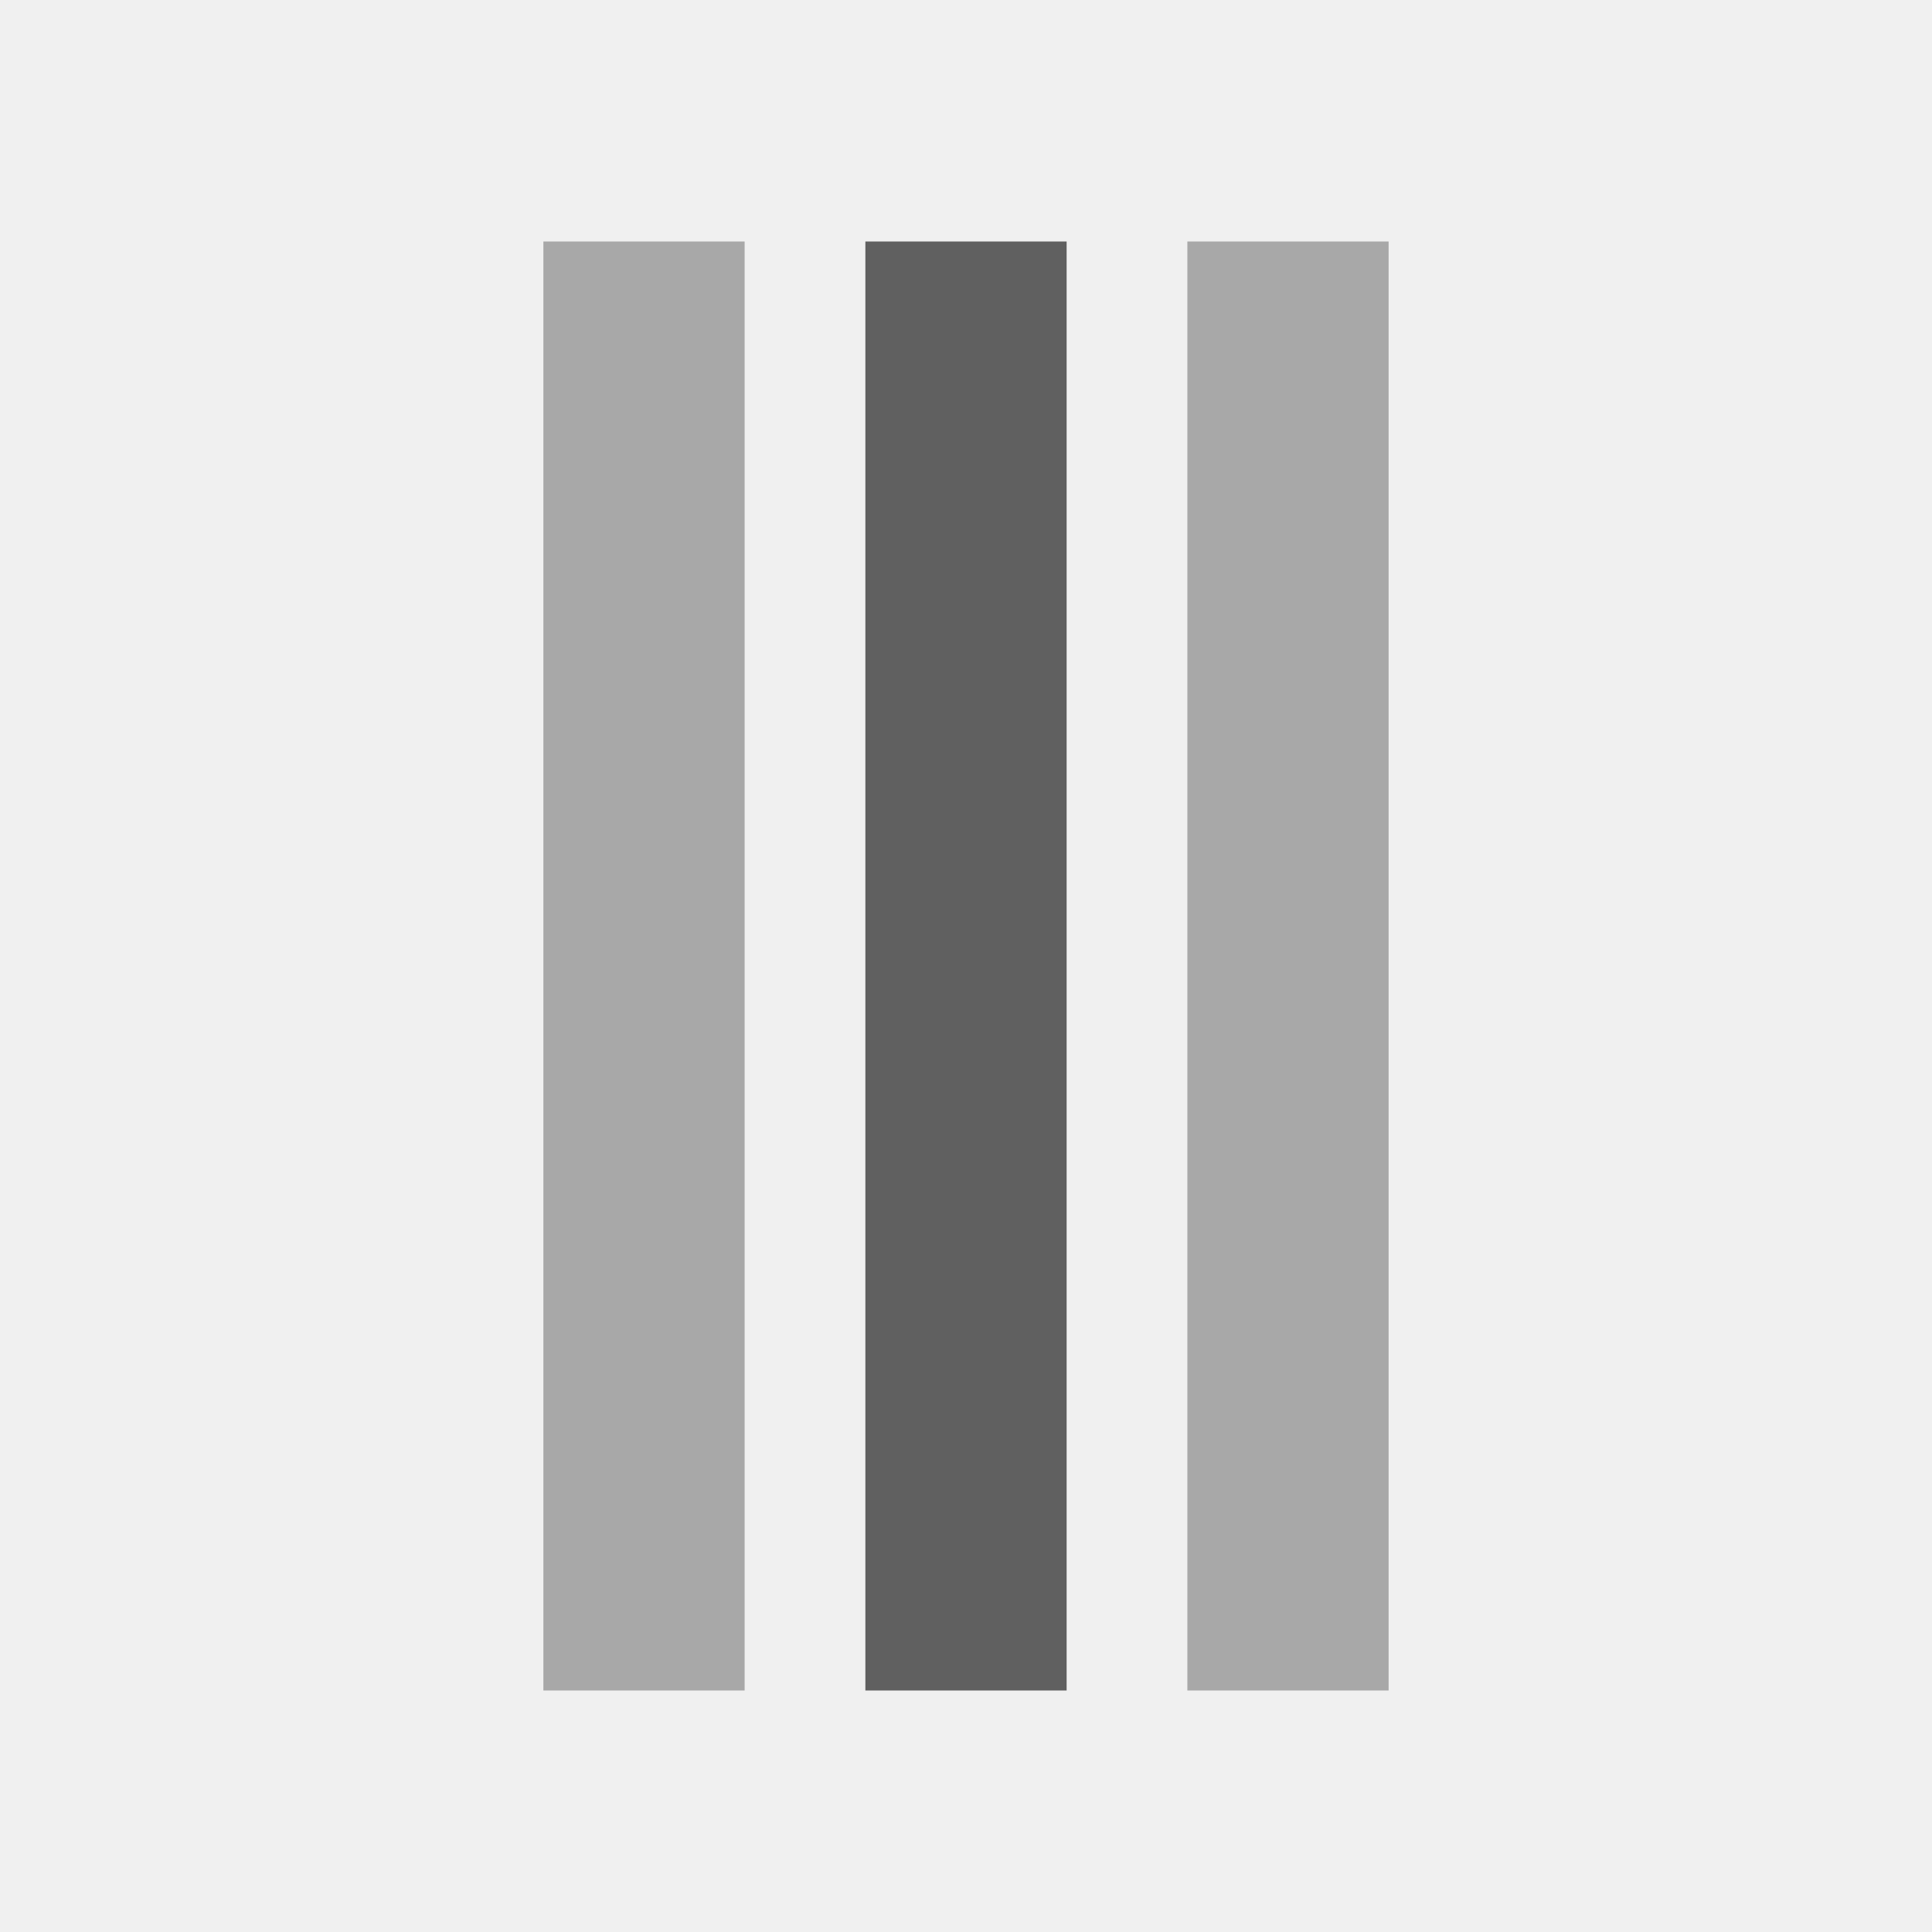
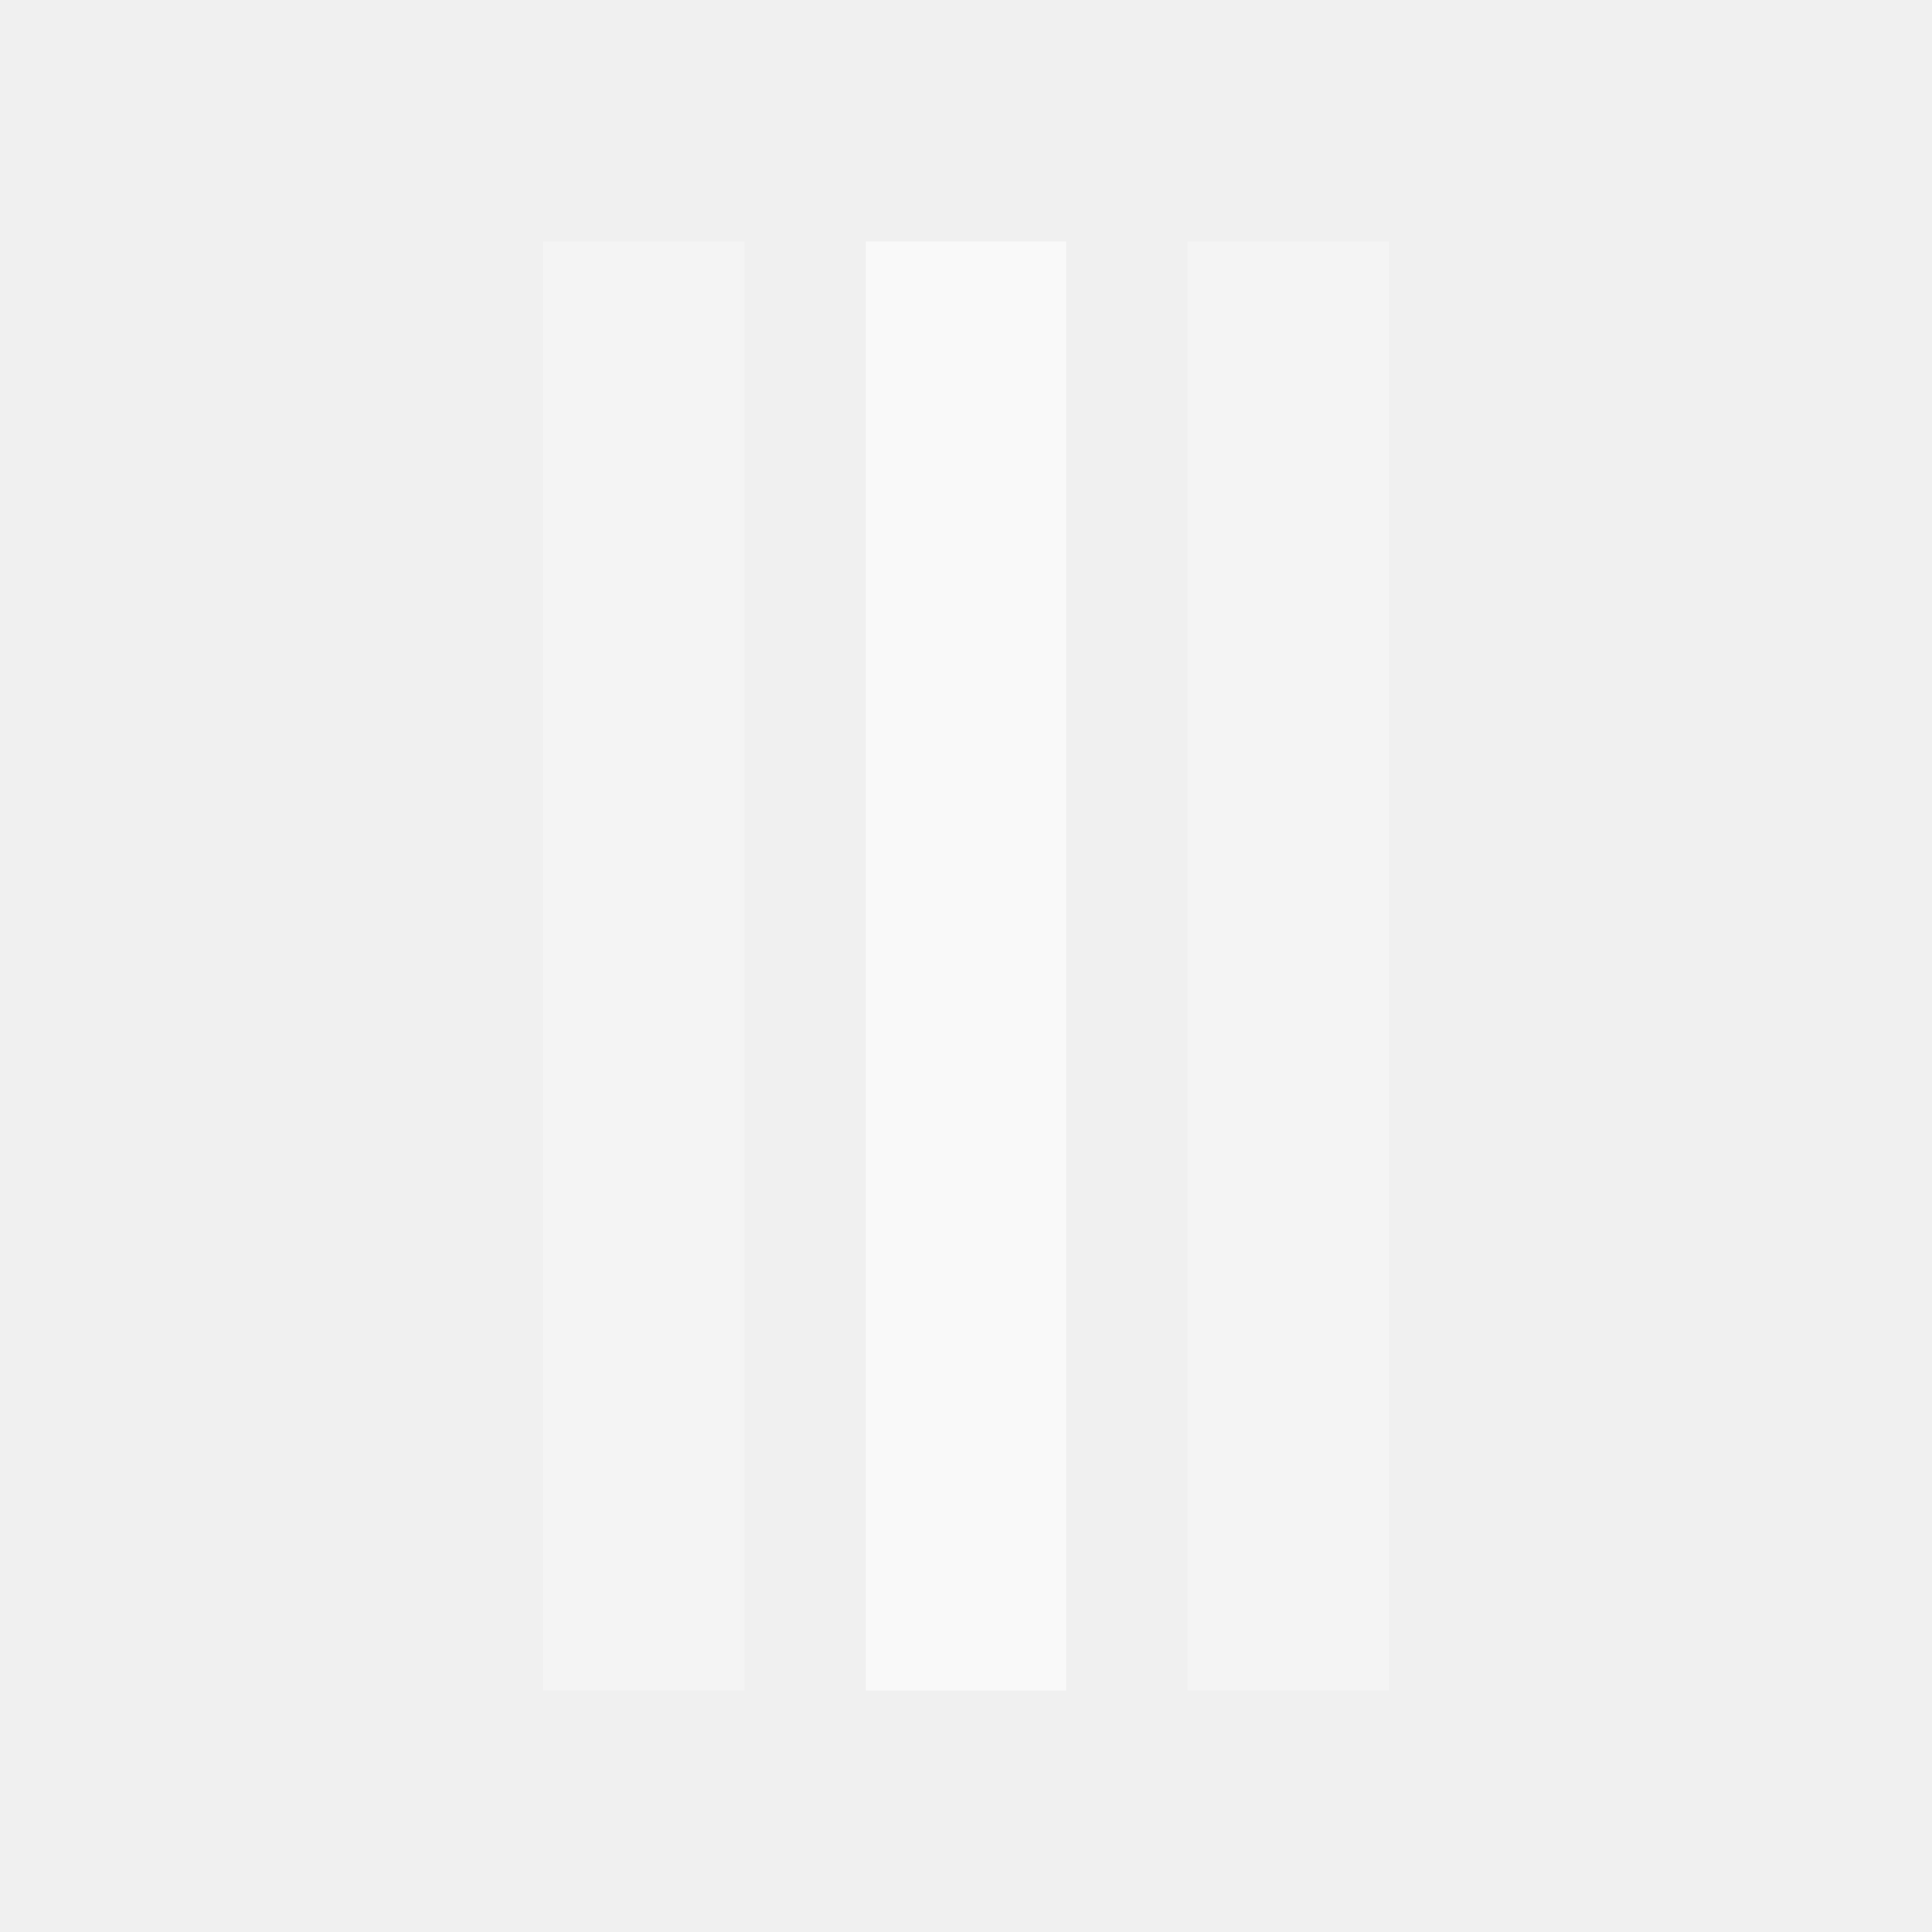
<svg xmlns="http://www.w3.org/2000/svg" viewBox="0 0 24 24">
-   <line x1="8" y1="3" x2="8" y2="21" stroke="currentColor" stroke-width="2.5" opacity="0.3" />
-   <line x1="12" y1="3" x2="12" y2="21" stroke="currentColor" stroke-width="2.5" opacity="0.6" />
-   <line x1="16" y1="3" x2="16" y2="21" stroke="currentColor" stroke-width="2.5" opacity="0.3" />
+   <line x1="8" y1="3" x2="8" y2="21" stroke="#ffffff" stroke-width="2.5" opacity="0.3" />
+   <line x1="12" y1="3" x2="12" y2="21" stroke="#ffffff" stroke-width="2.5" opacity="0.6" />
+   <line x1="16" y1="3" x2="16" y2="21" stroke="#ffffff" stroke-width="2.5" opacity="0.3" />
</svg>
